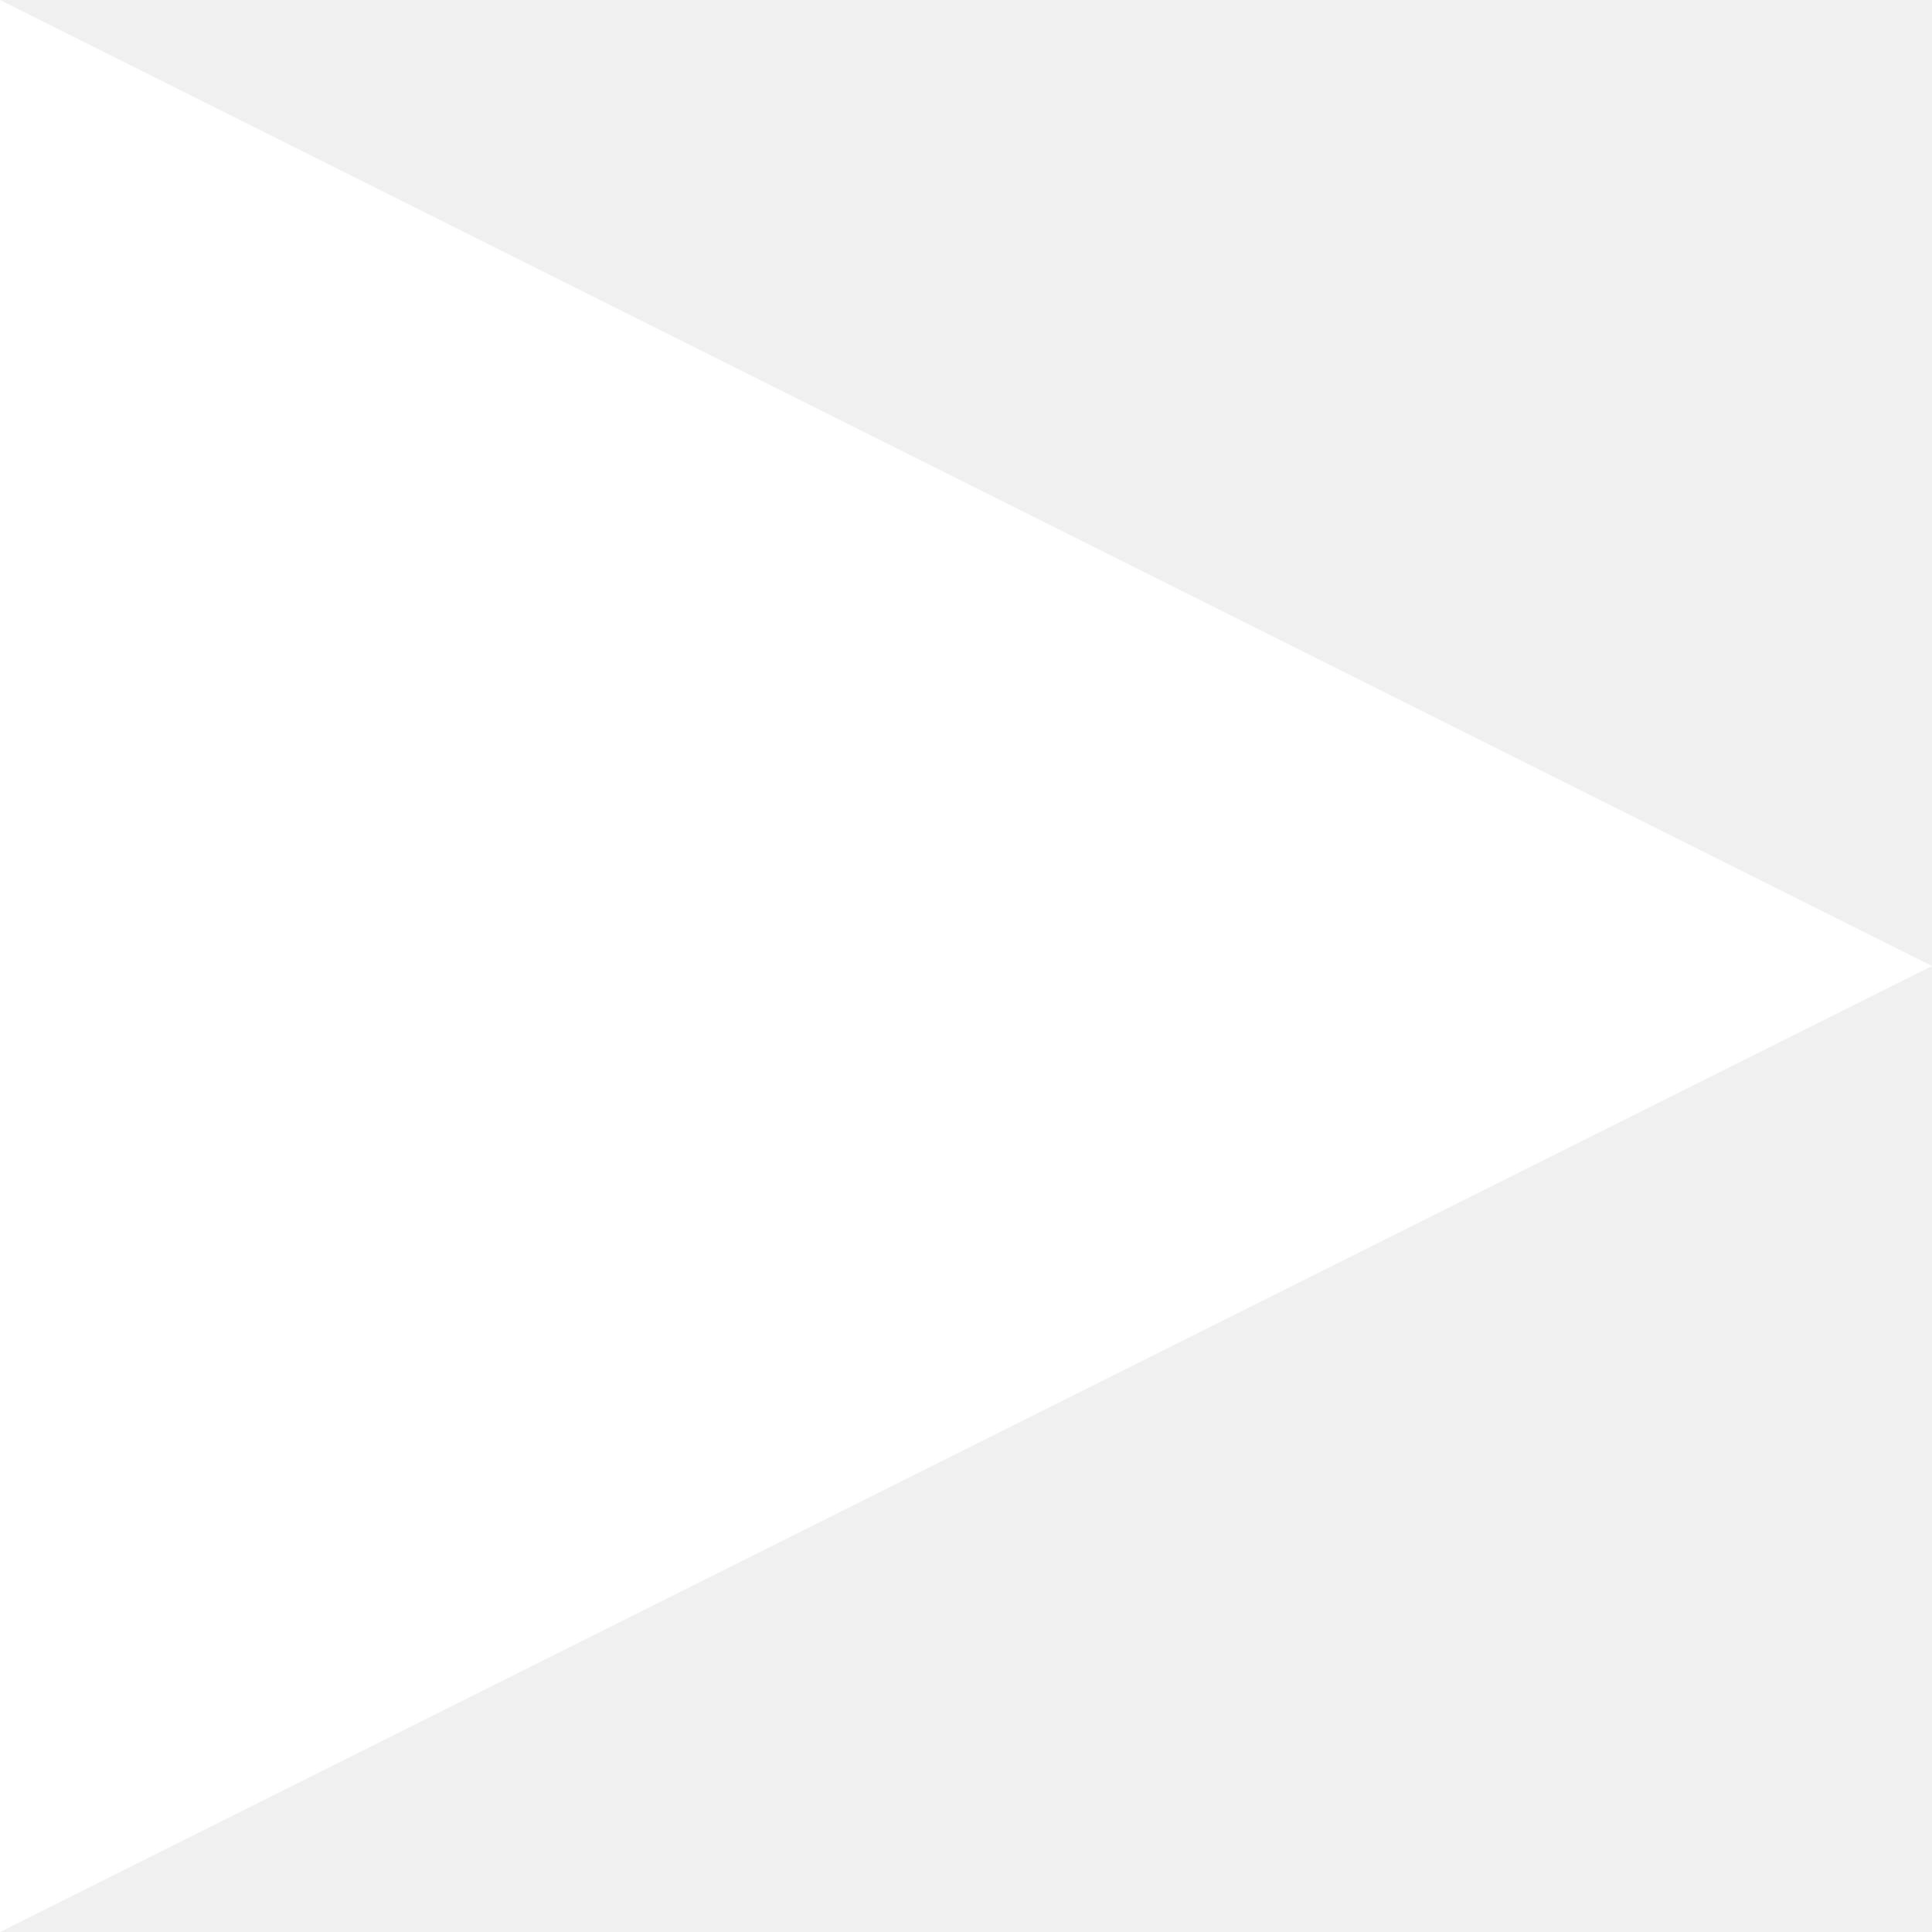
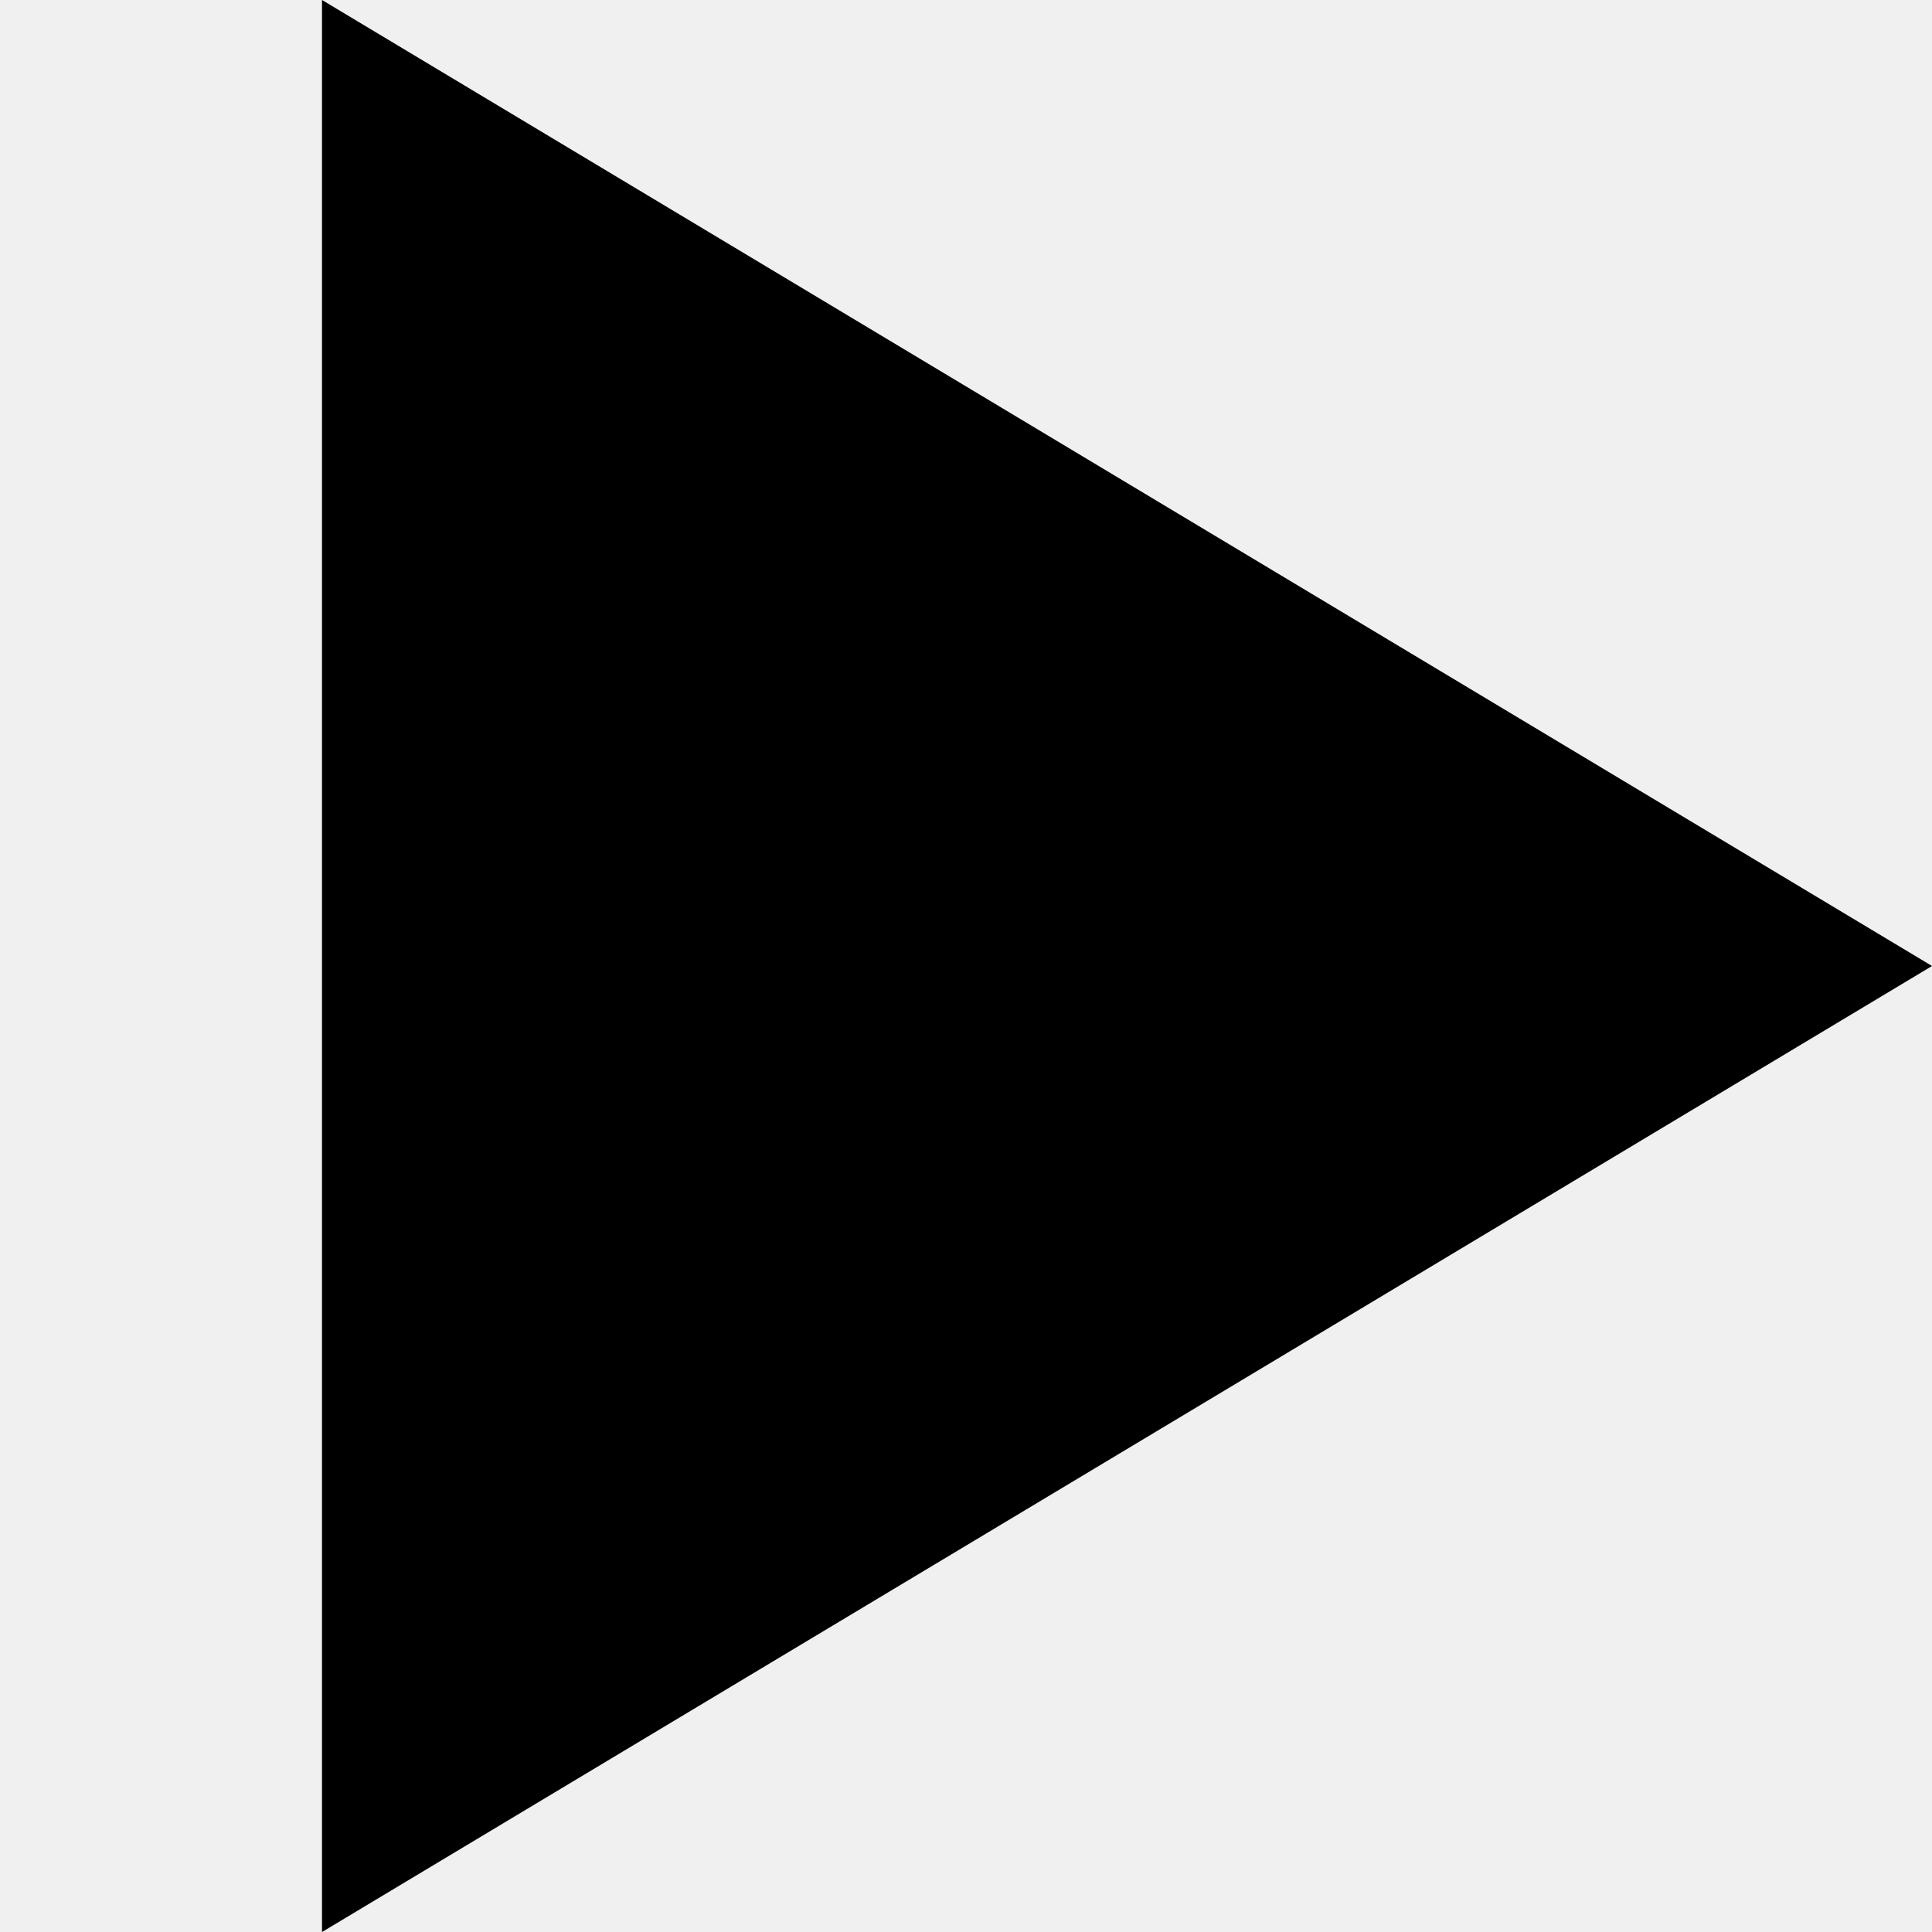
- <svg xmlns="http://www.w3.org/2000/svg" version="1.1" width="48" height="48" id="svg4387">
+ <svg xmlns="http://www.w3.org/2000/svg" id="svg4387" height="48" width="48" version="1.1">
  <defs id="defs4391" />
-   <path d="M 0,0 48,24 0,48 0,0 z" id="path4399-1" style="fill:#ffffff;fill-opacity:1;stroke:none" />
+   <path style="fill-opacity:1;stroke:none;stroke-width:0.913" id="path4399-1" d="M 8,0 48,24 8,48 Z" />
</svg>
